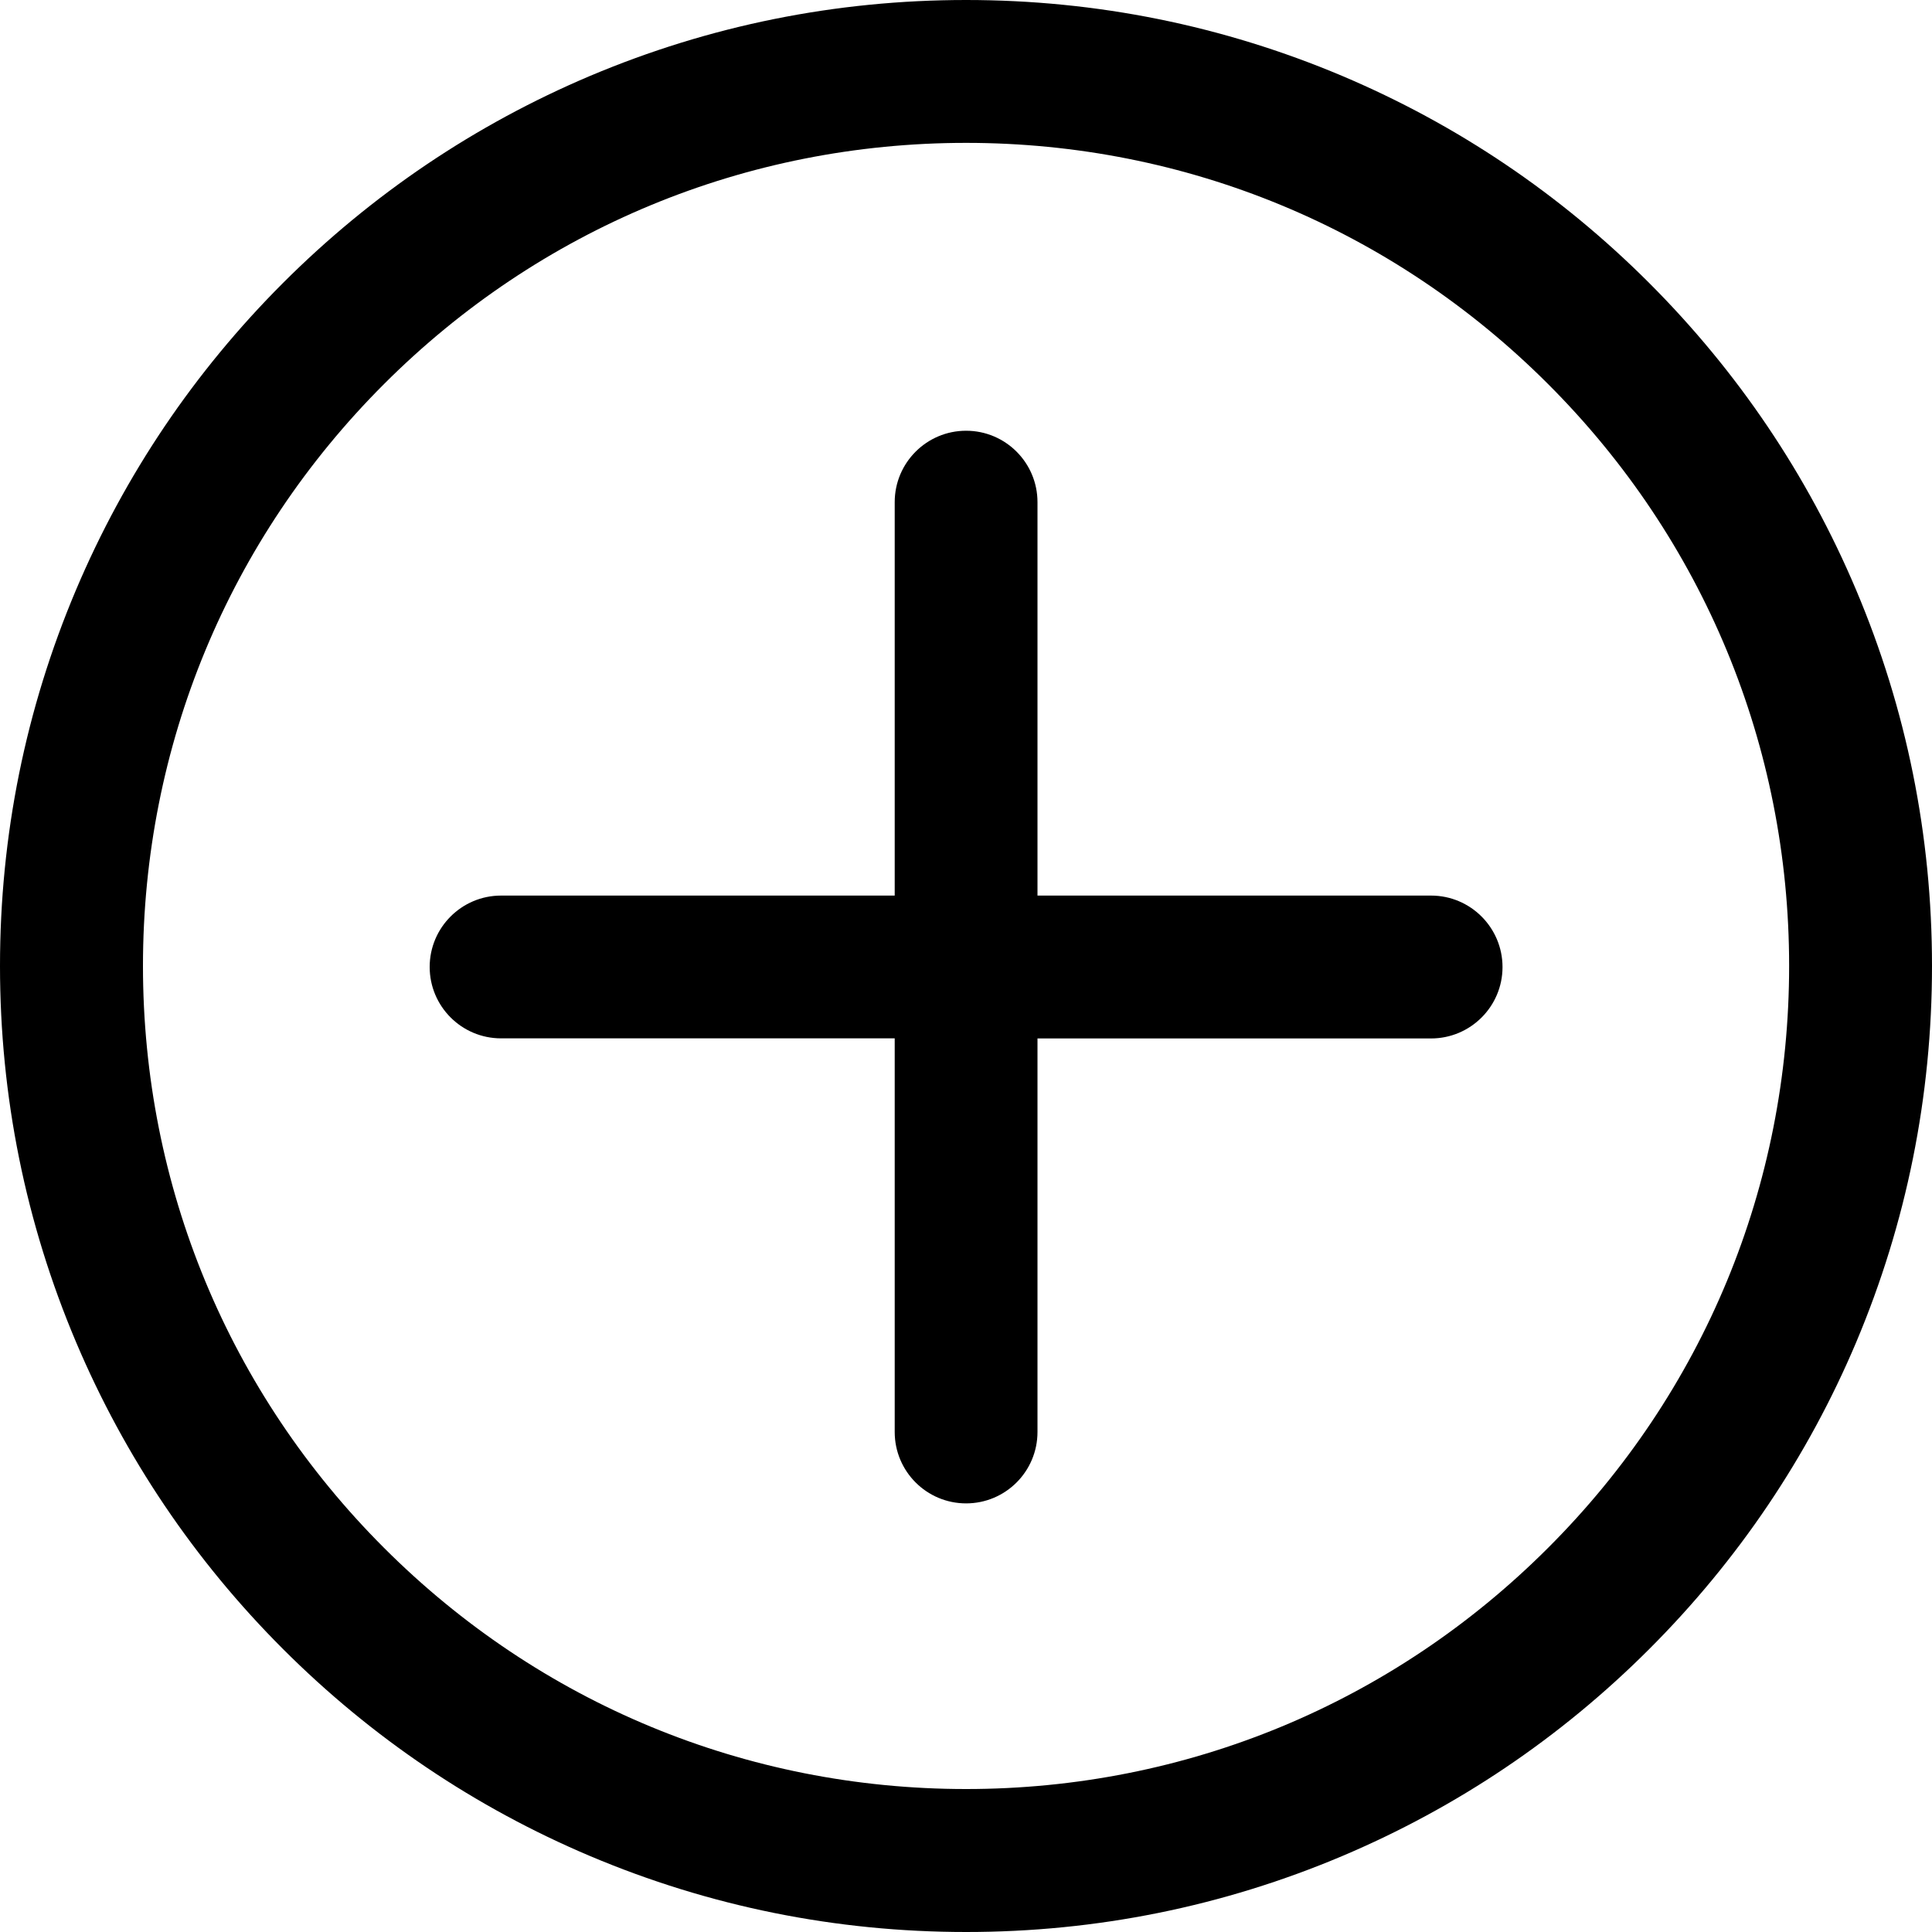
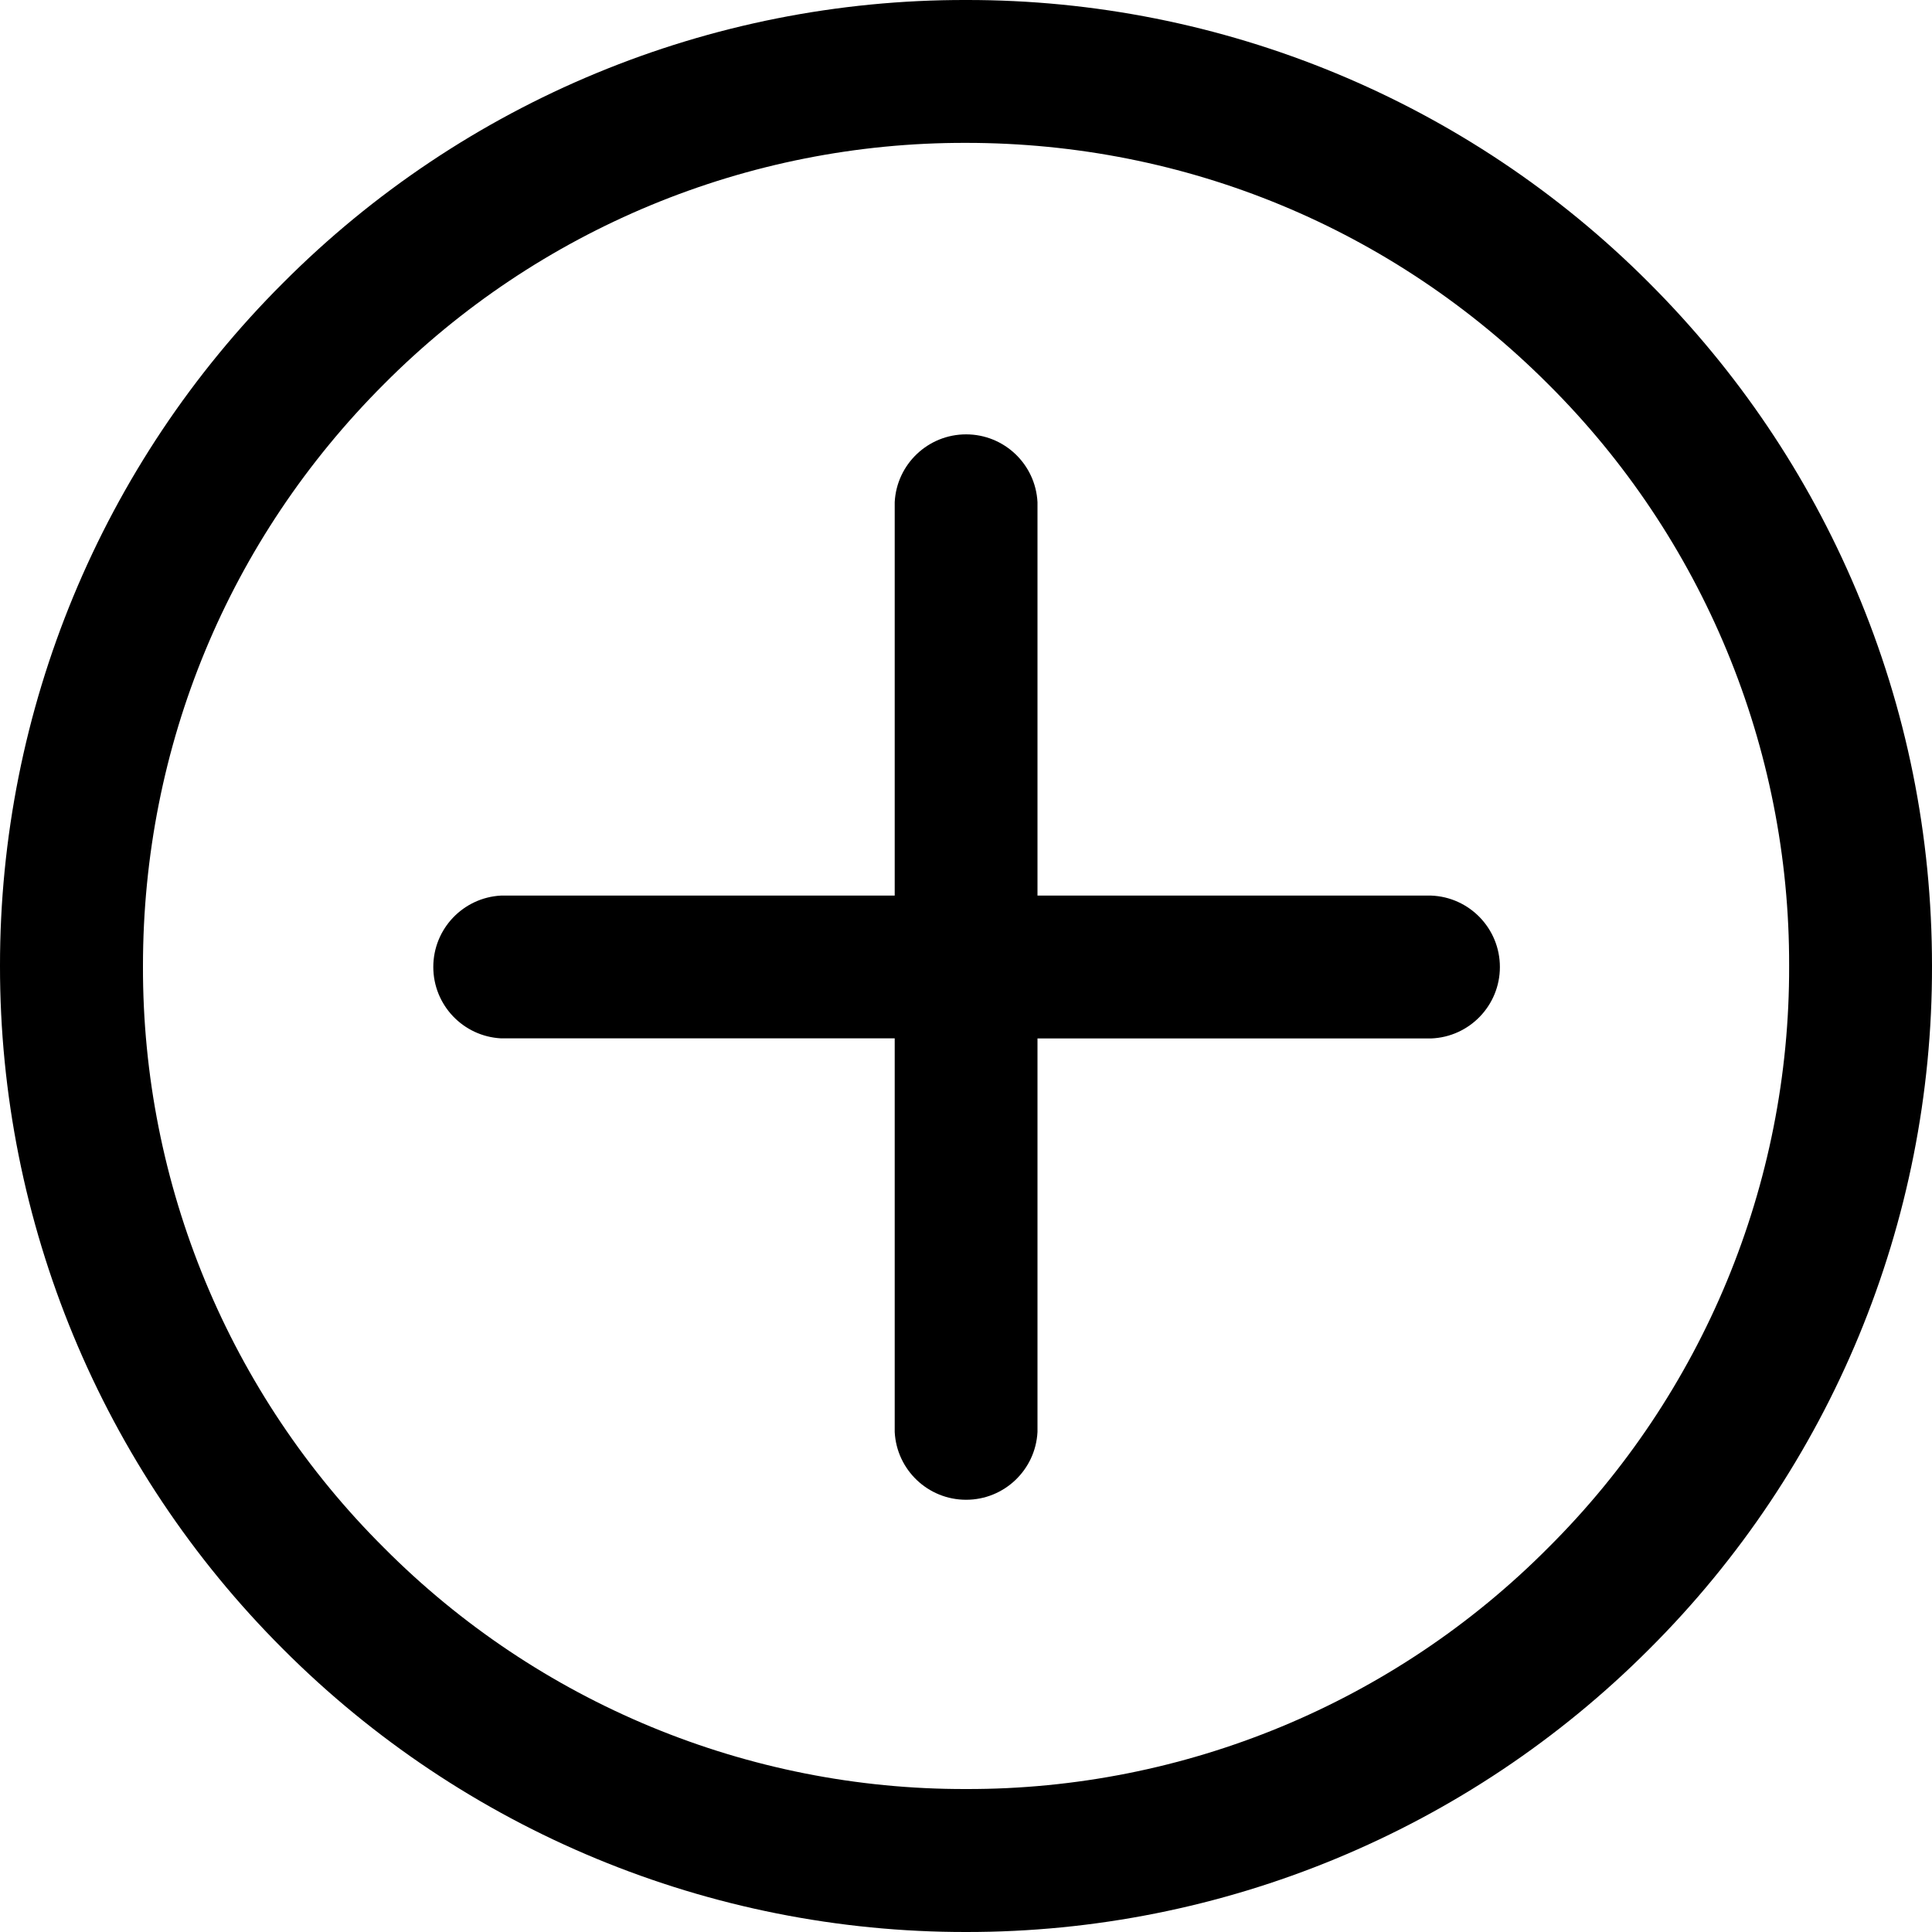
- <svg xmlns="http://www.w3.org/2000/svg" version="1.1" id="Layer_1" x="0px" y="0px" width="20px" height="20px" viewBox="0 0 20 20" enable-background="new 0 0 20 20" xml:space="preserve">
-   <g>
-     <path d="M19.214,6.106c-0.503-1.19-1.225-2.26-2.143-3.178s-1.987-1.639-3.179-2.143C12.66,0.265,11.351,0,10.001,0   S7.342,0.265,6.108,0.786C4.918,1.29,3.848,2.011,2.93,2.929S1.291,4.916,0.787,6.106C0.265,7.34,0,8.649,0,9.999   c0,1.351,0.265,2.66,0.787,3.894c0.504,1.19,1.225,2.26,2.143,3.178s1.988,1.639,3.179,2.143c1.233,0.521,2.543,0.786,3.893,0.786   s2.659-0.265,3.892-0.786c1.191-0.504,2.261-1.225,3.179-2.143s1.64-1.987,2.143-3.178C19.736,12.659,20,11.35,20,9.999   C20,8.649,19.736,7.34,19.214,6.106z M16.025,16.024c-1.609,1.609-3.749,2.496-6.024,2.496c-2.276,0-4.416-0.887-6.025-2.496   c-1.61-1.609-2.496-3.749-2.496-6.025c0-2.275,0.886-4.415,2.496-6.024c1.609-1.609,3.749-2.496,6.025-2.496   c2.275,0,4.415,0.887,6.024,2.496c1.61,1.609,2.496,3.749,2.496,6.024C18.521,12.275,17.636,14.415,16.025,16.024z" />
-     <path d="M14.814,9.271H10.74V5.198c0-0.408-0.331-0.739-0.739-0.739S9.262,4.79,9.262,5.198v4.073H5.187   c-0.408,0-0.739,0.331-0.739,0.739s0.331,0.739,0.739,0.739h4.075v4.075c0,0.408,0.331,0.739,0.739,0.739s0.739-0.331,0.739-0.739   V10.75h4.074c0.408,0,0.74-0.331,0.74-0.739S15.223,9.271,14.814,9.271z" />
-   </g>
+ <svg xmlns="http://www.w3.org/2000/svg" width="20" height="20">
+   <path d="M19.214 6.106c-.503-1.19-1.225-2.26-2.143-3.178A9.962 9.962 0 0 0 10.001 0 9.952 9.952 0 0 0 2.93 2.929 9.976 9.976 0 0 0 0 9.999a9.98 9.98 0 0 0 2.93 7.072A9.973 9.973 0 0 0 10.002 20a9.973 9.973 0 0 0 7.071-2.929A9.953 9.953 0 0 0 20 9.999c0-1.35-.264-2.659-.786-3.893zm-3.189 9.918a8.465 8.465 0 0 1-6.024 2.496 8.466 8.466 0 0 1-6.025-2.496A8.462 8.462 0 0 1 1.48 9.999c0-2.275.886-4.415 2.496-6.024a8.466 8.466 0 0 1 6.025-2.496c2.275 0 4.415.887 6.024 2.496a8.461 8.461 0 0 1 2.496 6.024 8.458 8.458 0 0 1-2.496 6.025z" />
+   <path d="M14.814 9.271H10.74V5.198a.74.74 0 0 0-1.478 0v4.073H5.187a.74.74 0 0 0 0 1.478h4.075v4.075a.74.74 0 0 0 1.478 0V10.75h4.074a.74.74 0 0 0 0-1.479z" />
</svg>
